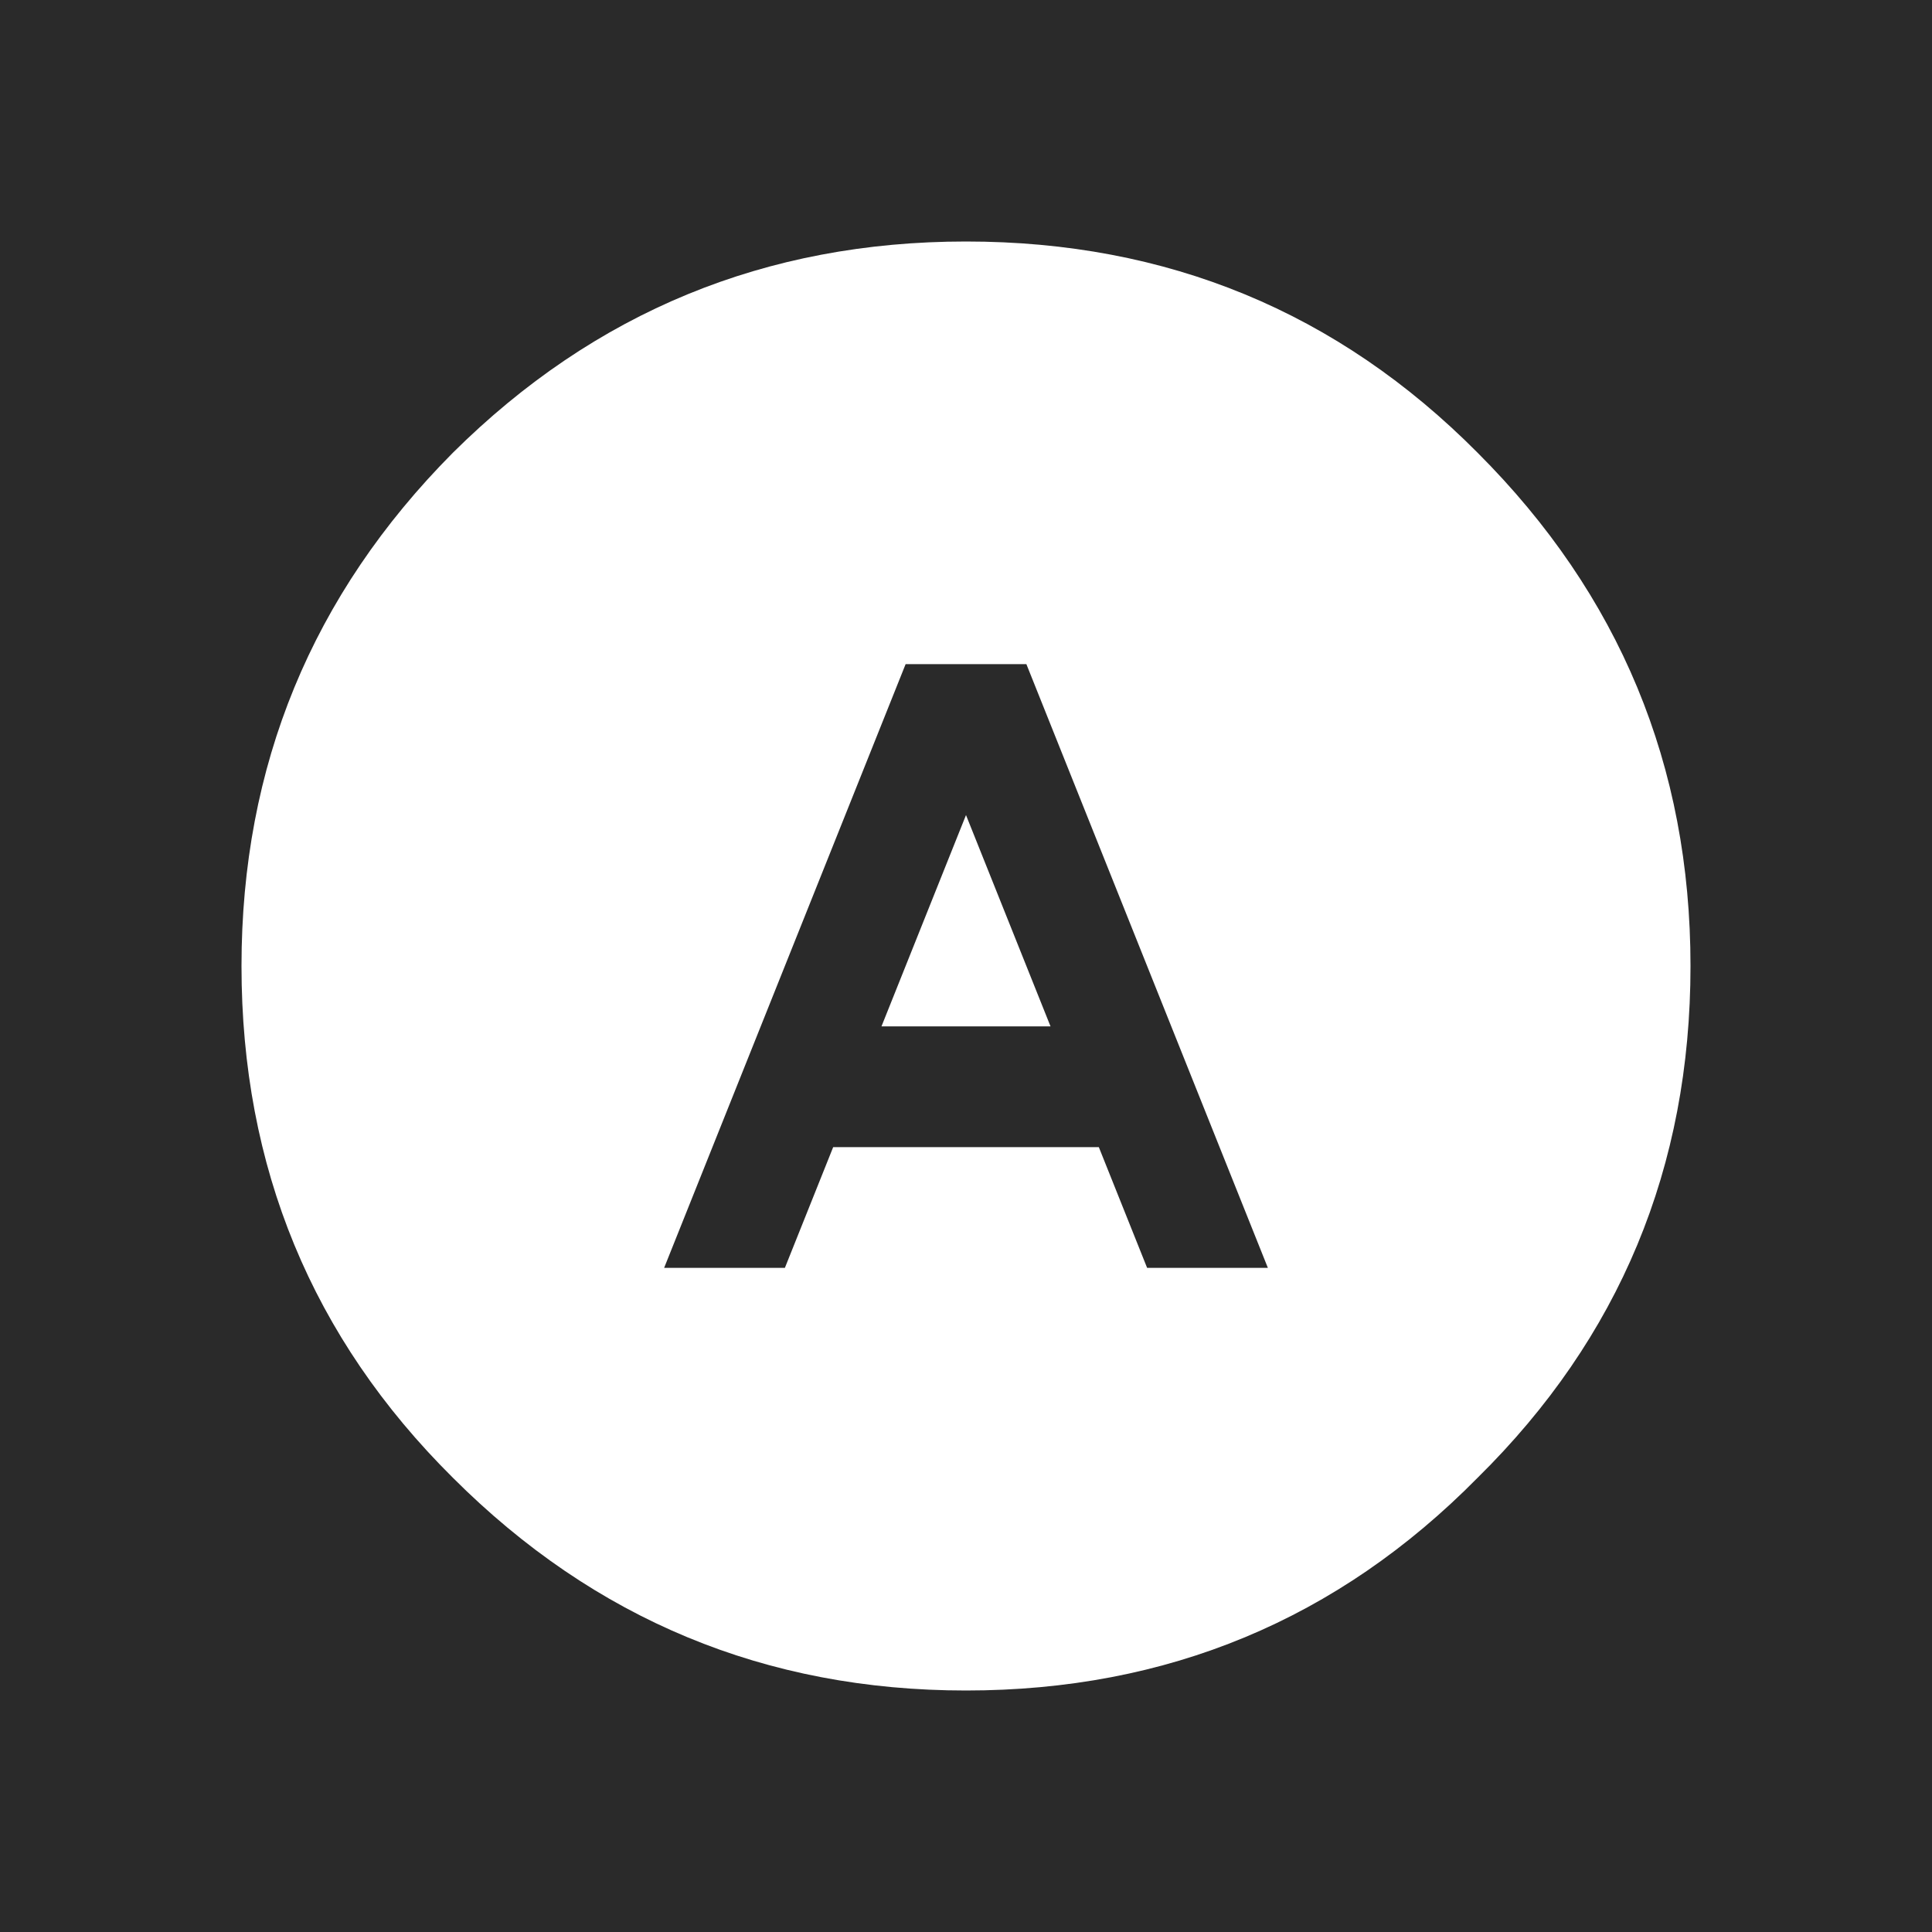
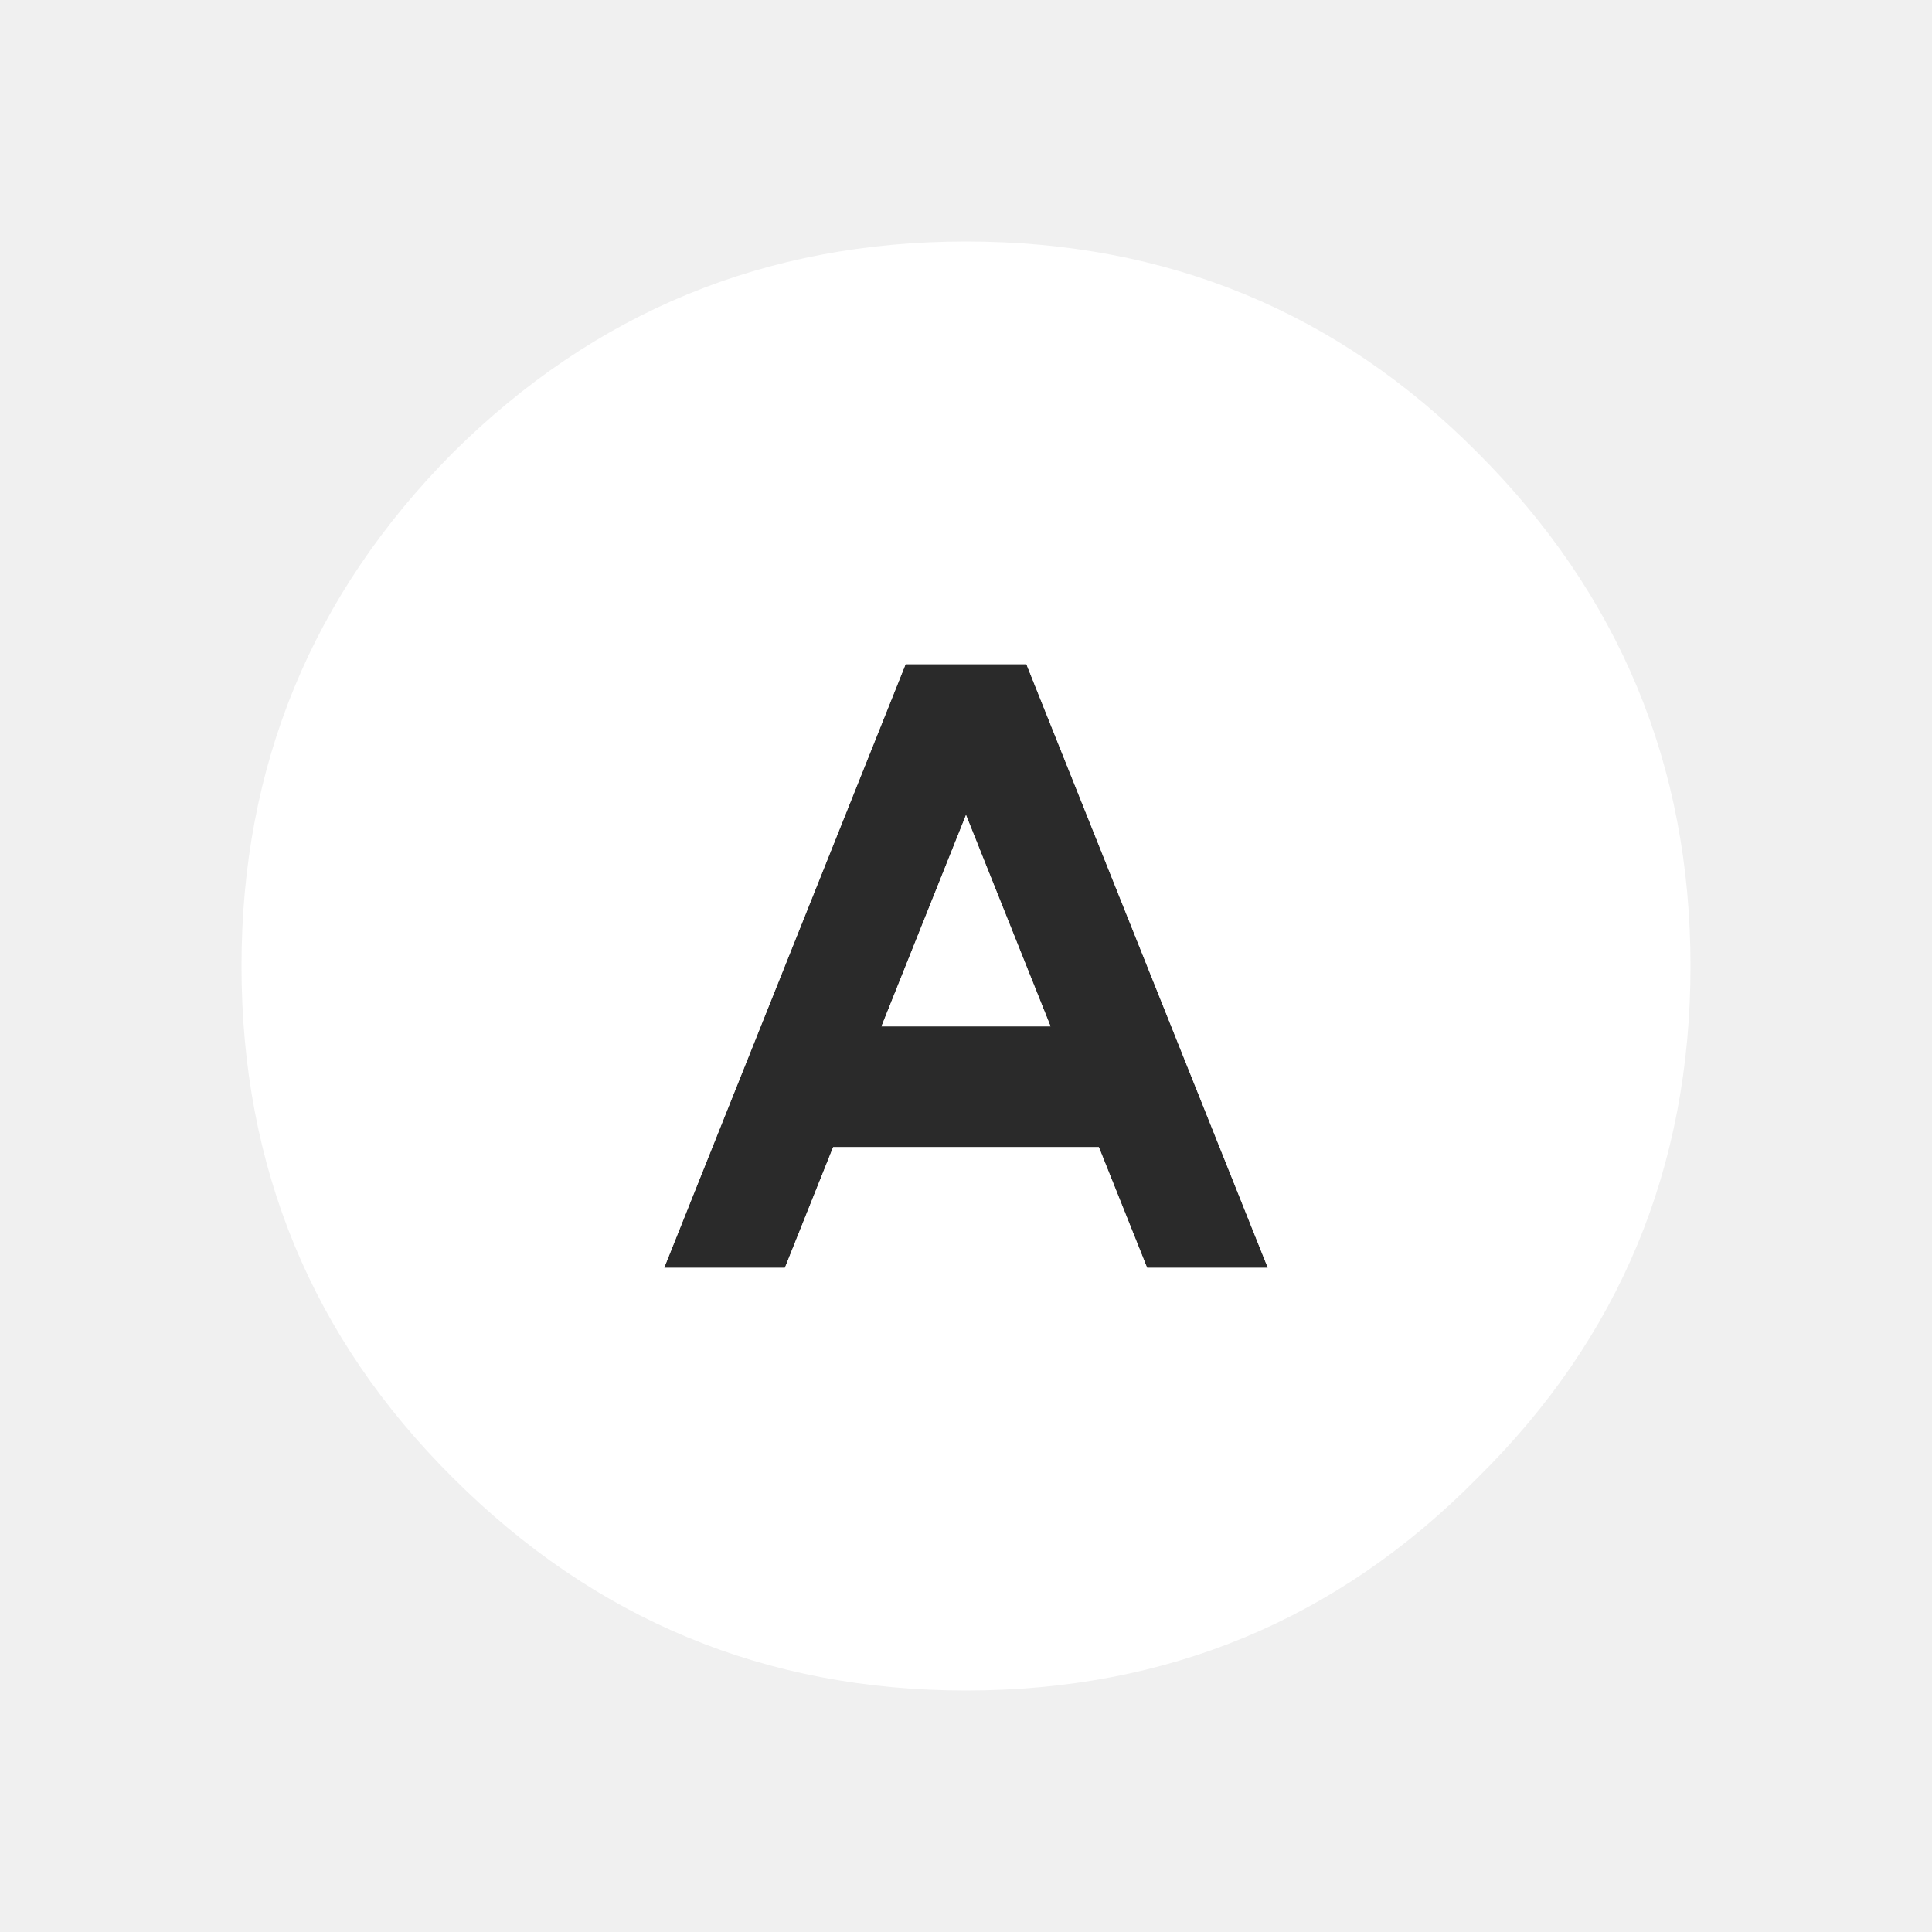
<svg xmlns="http://www.w3.org/2000/svg" width="64" height="64">
  <defs />
  <g>
-     <rect width="64" height="64" fill="#2A2A2A" />
+     <path stroke="none" fill="#2A2A2A" d="M38 42 L42 42 34 22 30 22 22 42 26 42 27.6 38 36.4 38 38 42 M32 27 L34.8 34 29.2 34 32 27" />
    <path stroke="none" fill="#FFFFFF" d="M56 32 Q56 42 48.95 48.95 42 56 32 56 22.05 56 15 48.95 8 42 8 32 8 22.05 15 15 22.05 8 32 8 42 8 48.95 15 56 22.05 56 32 M38 42 L42 42 34 22 30 22 22 42 26 42 27.6 38 36.4 38 38 42 M32 27 L34.8 34 29.2 34 32 27" />
  </g>
</svg>
